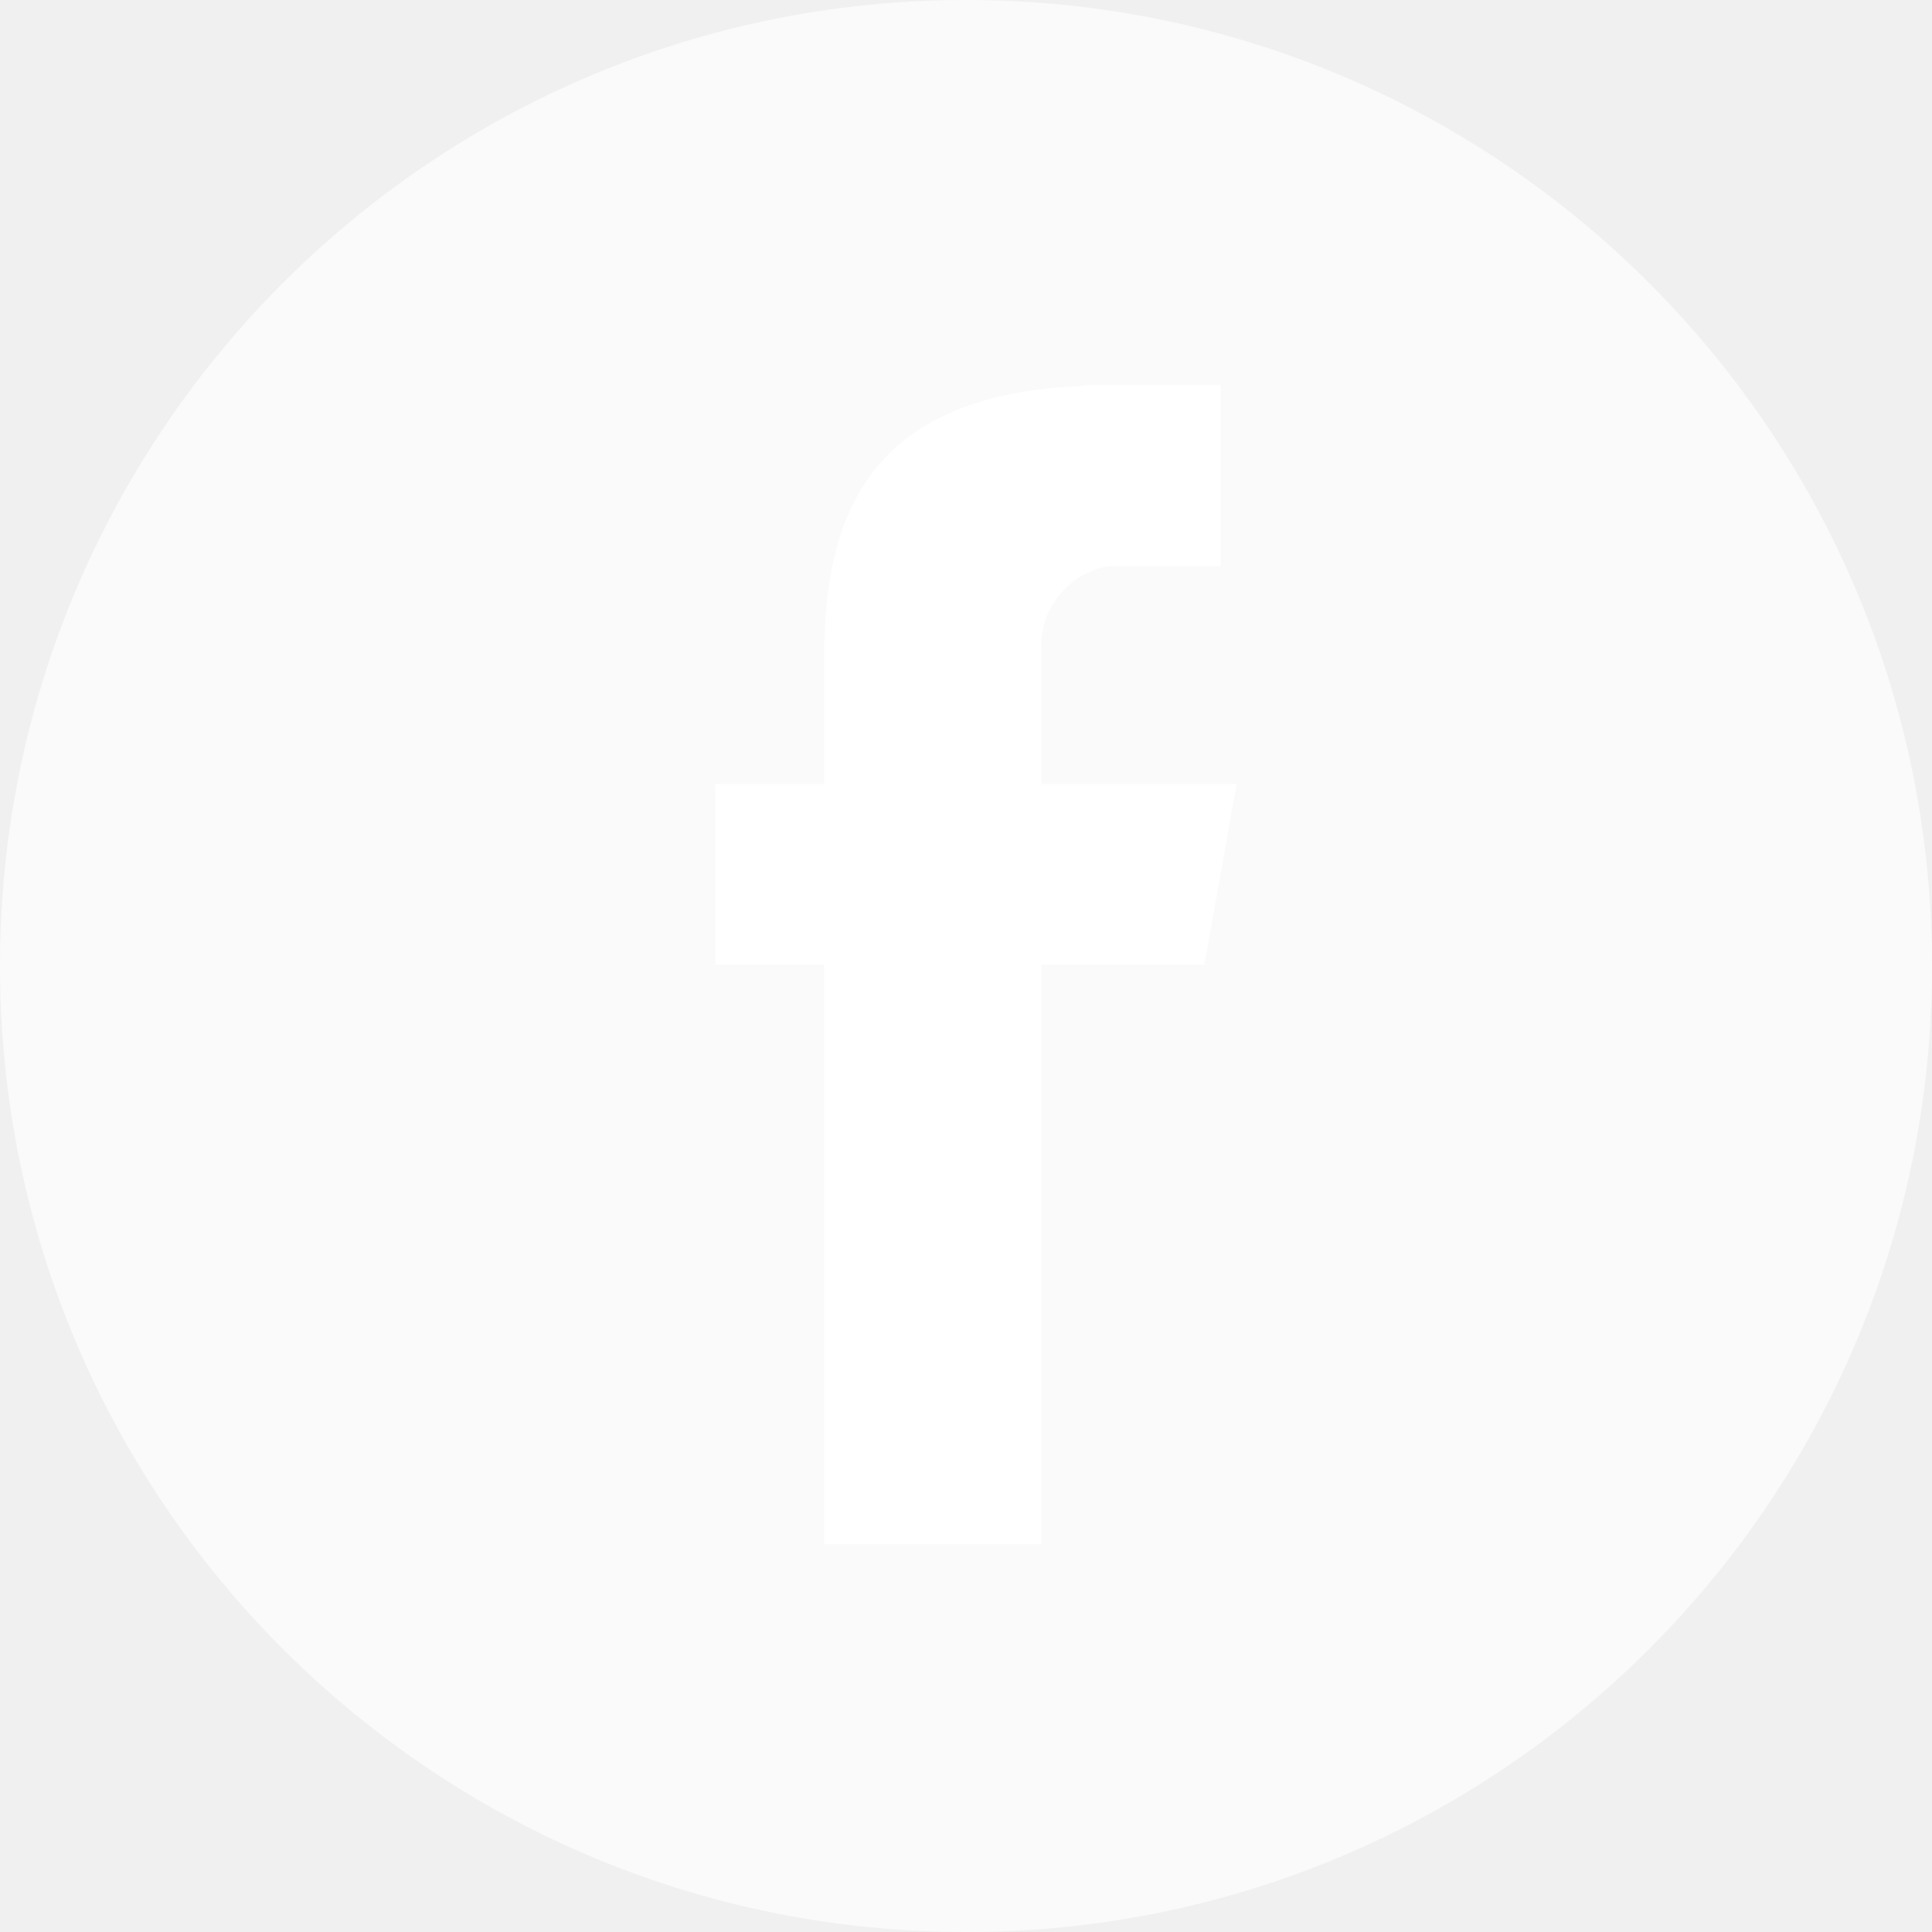
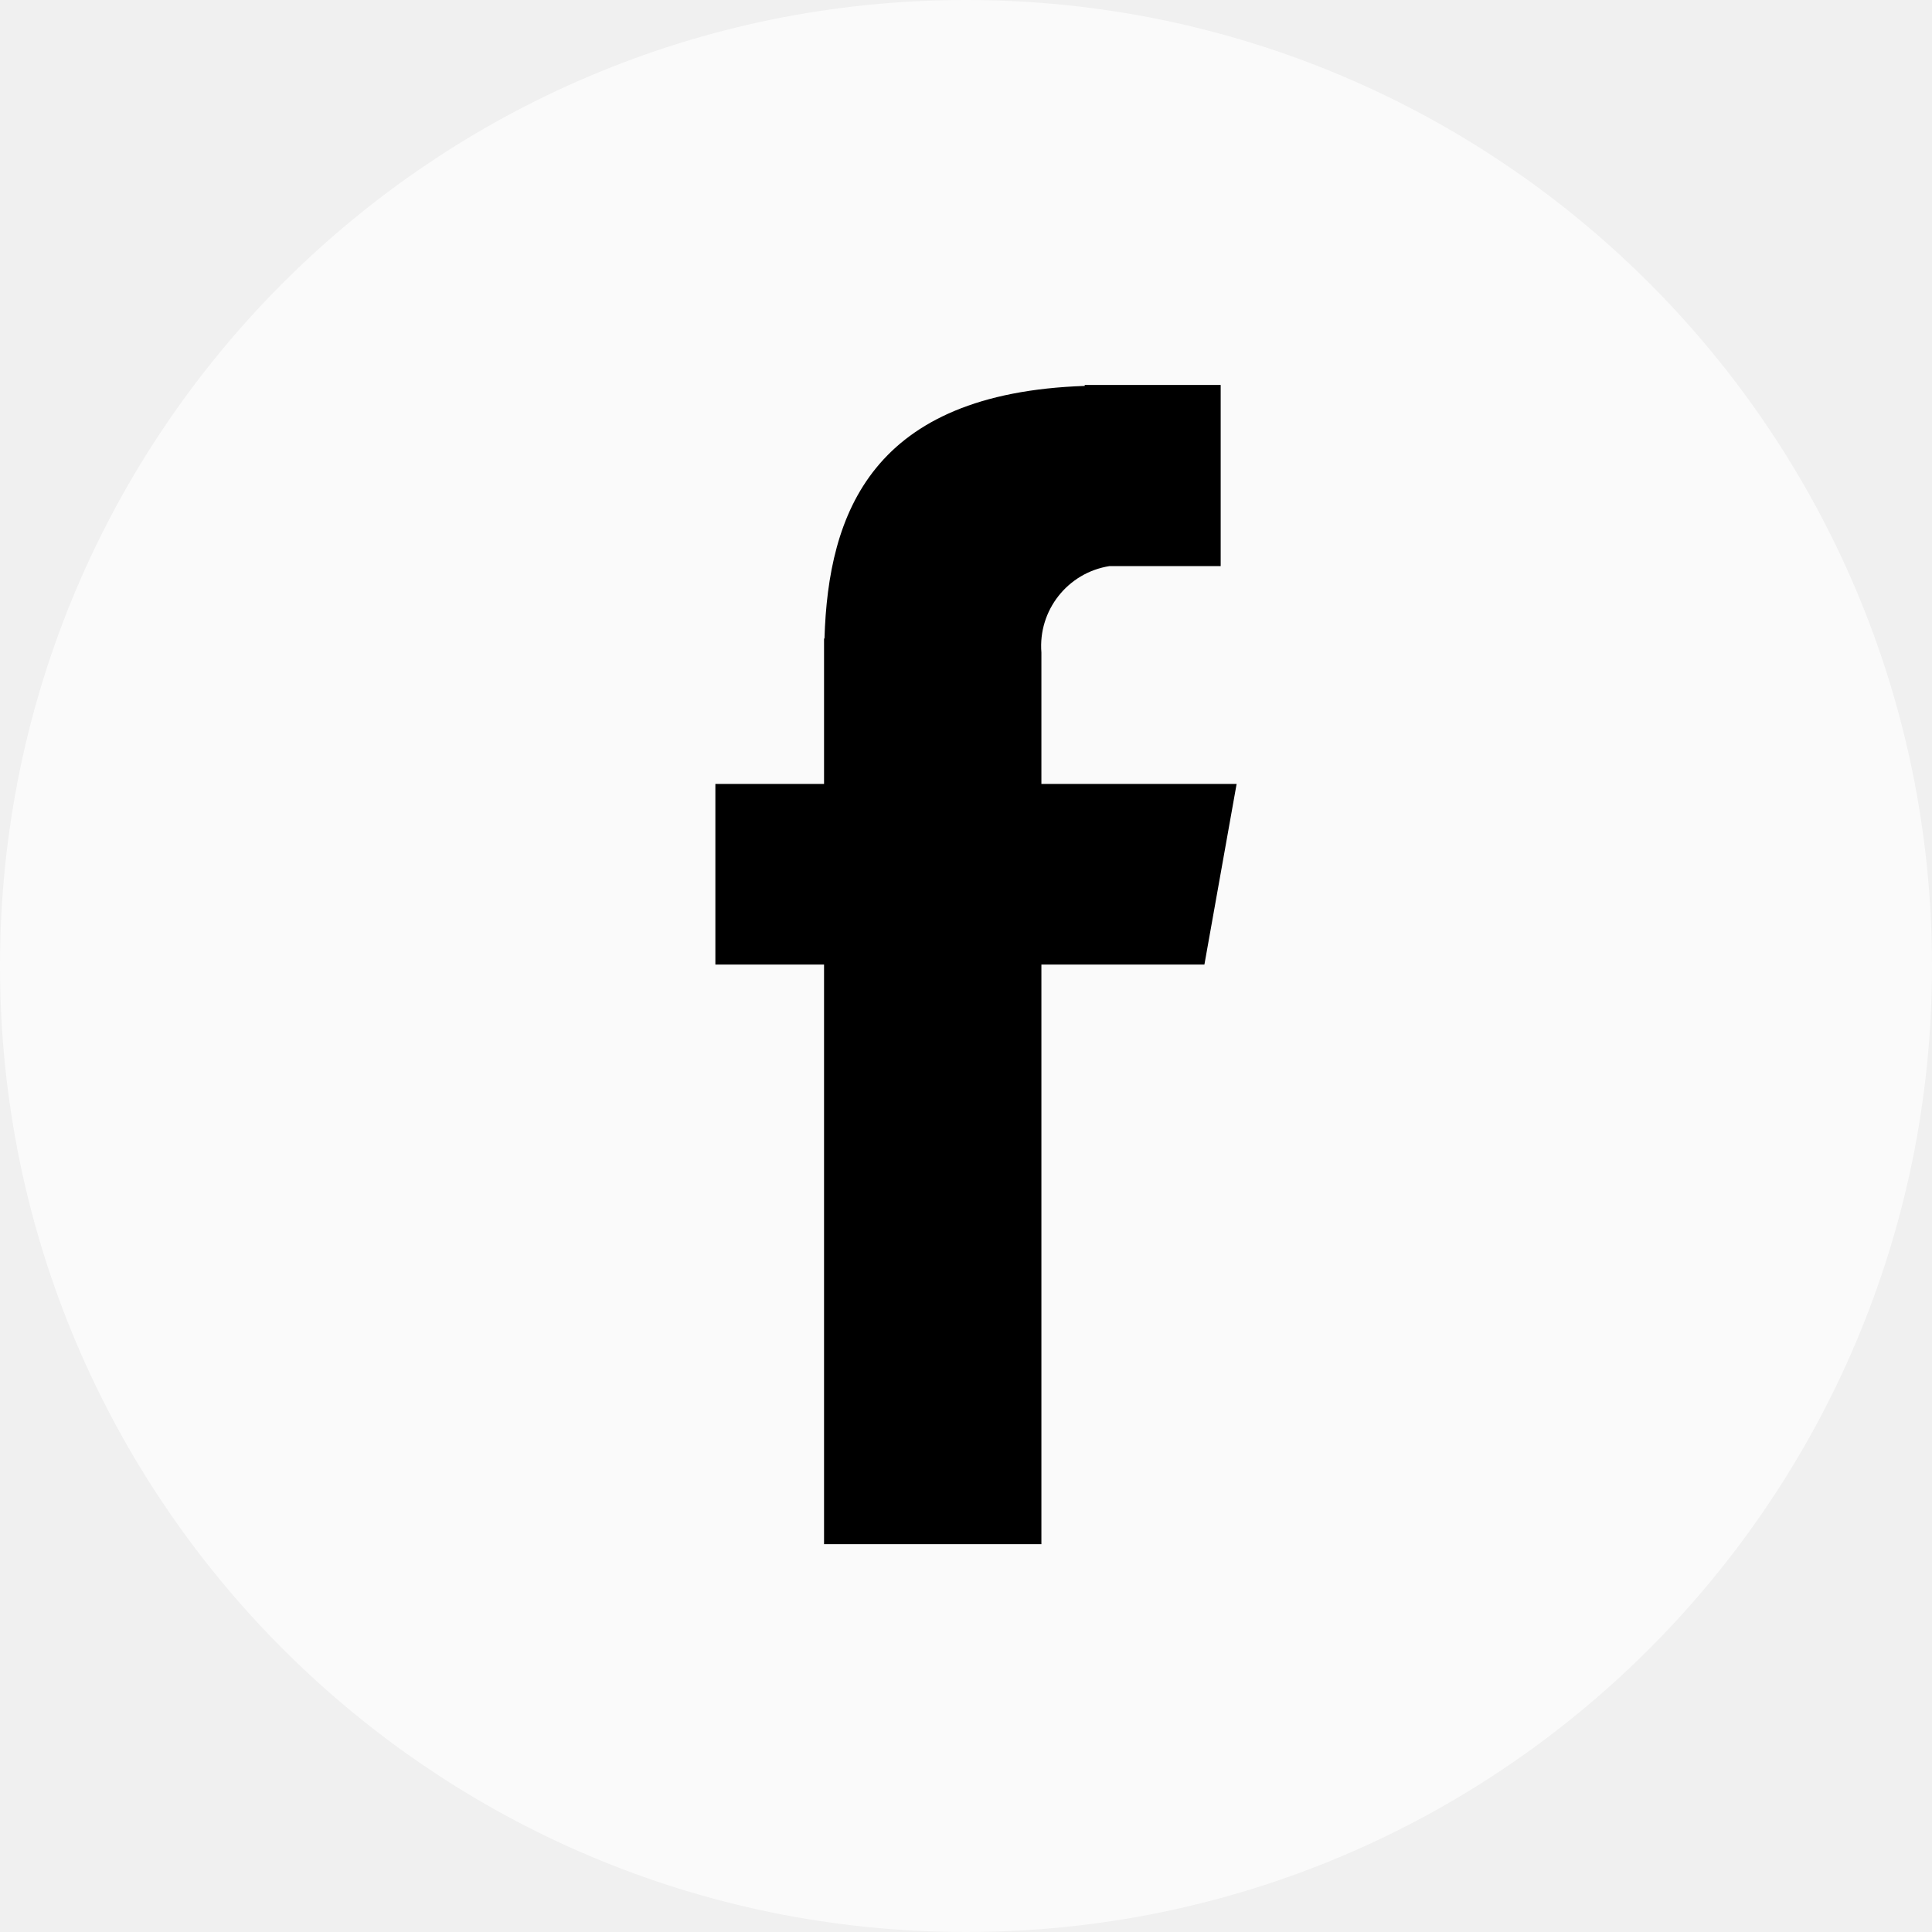
- <svg xmlns="http://www.w3.org/2000/svg" id="facebook" fill="white" width="40" height="40" viewBox="0 0 40 40">
+ <svg xmlns="http://www.w3.org/2000/svg" id="facebook" fill="black" width="40" height="40" viewBox="0 0 40 40">
  <defs>
    <style>
      .cls-1 {
        fill: #fafafa;
      }

      .cls-2 {
        fill-rule: evenodd;
      }
    </style>
  </defs>
  <circle id="ellipse_1" data-name="ellipse 1" class="cls-1" cx="20" cy="20" r="20" />
  <path id="facebook-2" data-name="facebook" class="cls-2" d="M146.973,6079.72h2.3v-3.75h-2.815v0.02c-4.405.15-5.31,2.63-5.388,5.23h-0.009v3.01h-2.25v3.74h2.25v12h4.5v-12h3.375l0.667-3.74h-4.042v-2.72A1.676,1.676,0,0,1,146.973,6079.72Z" transform="translate(-124 -6068)" />
</svg>
